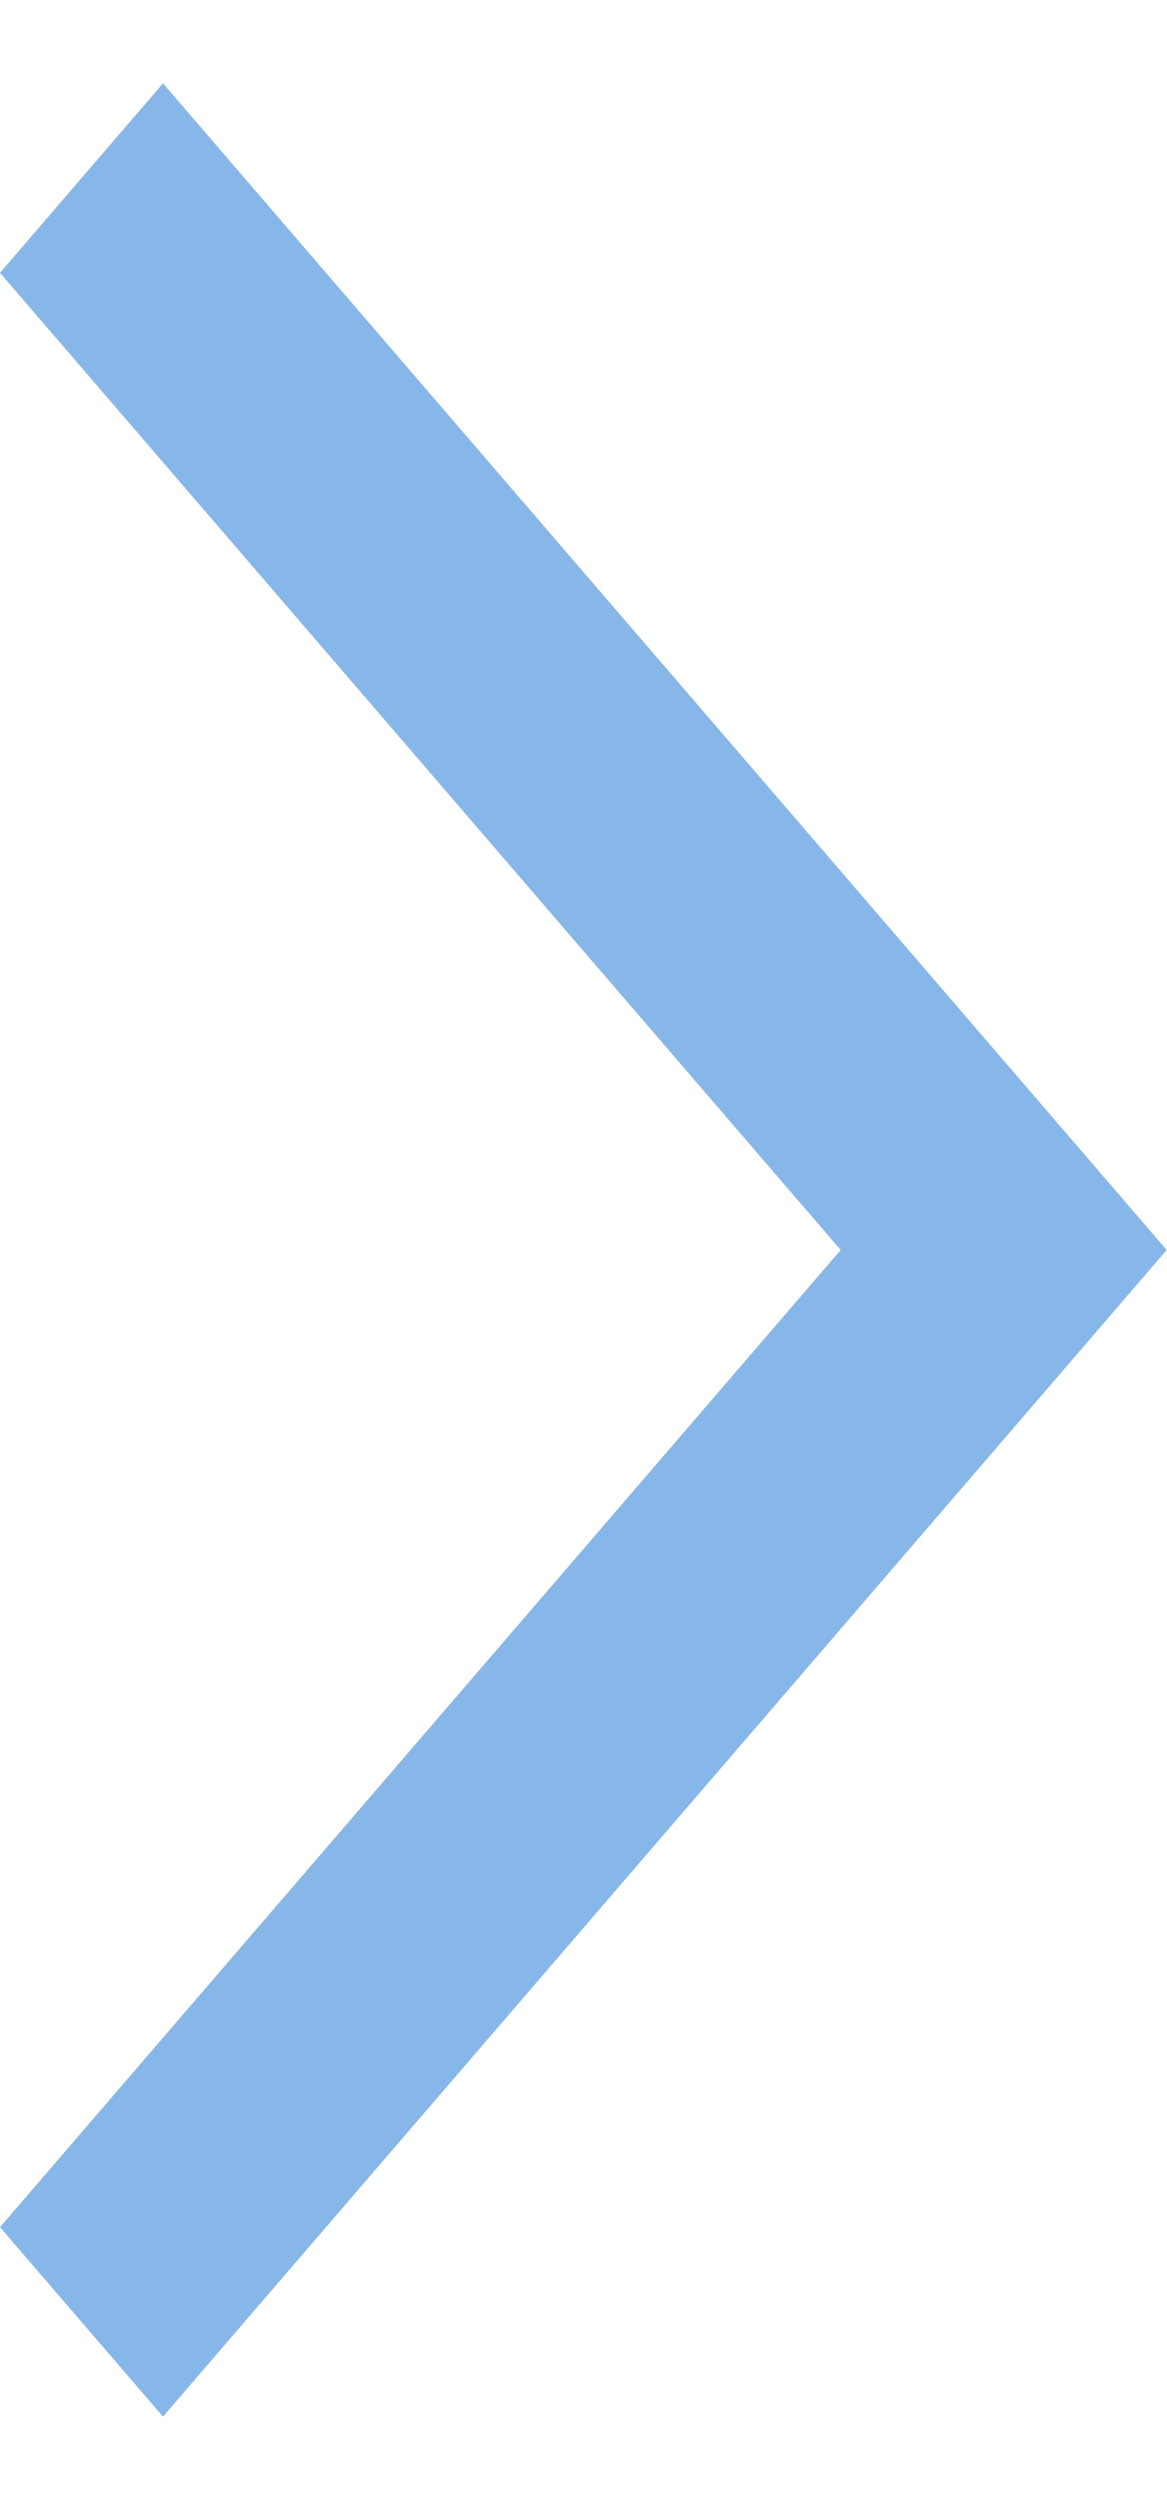
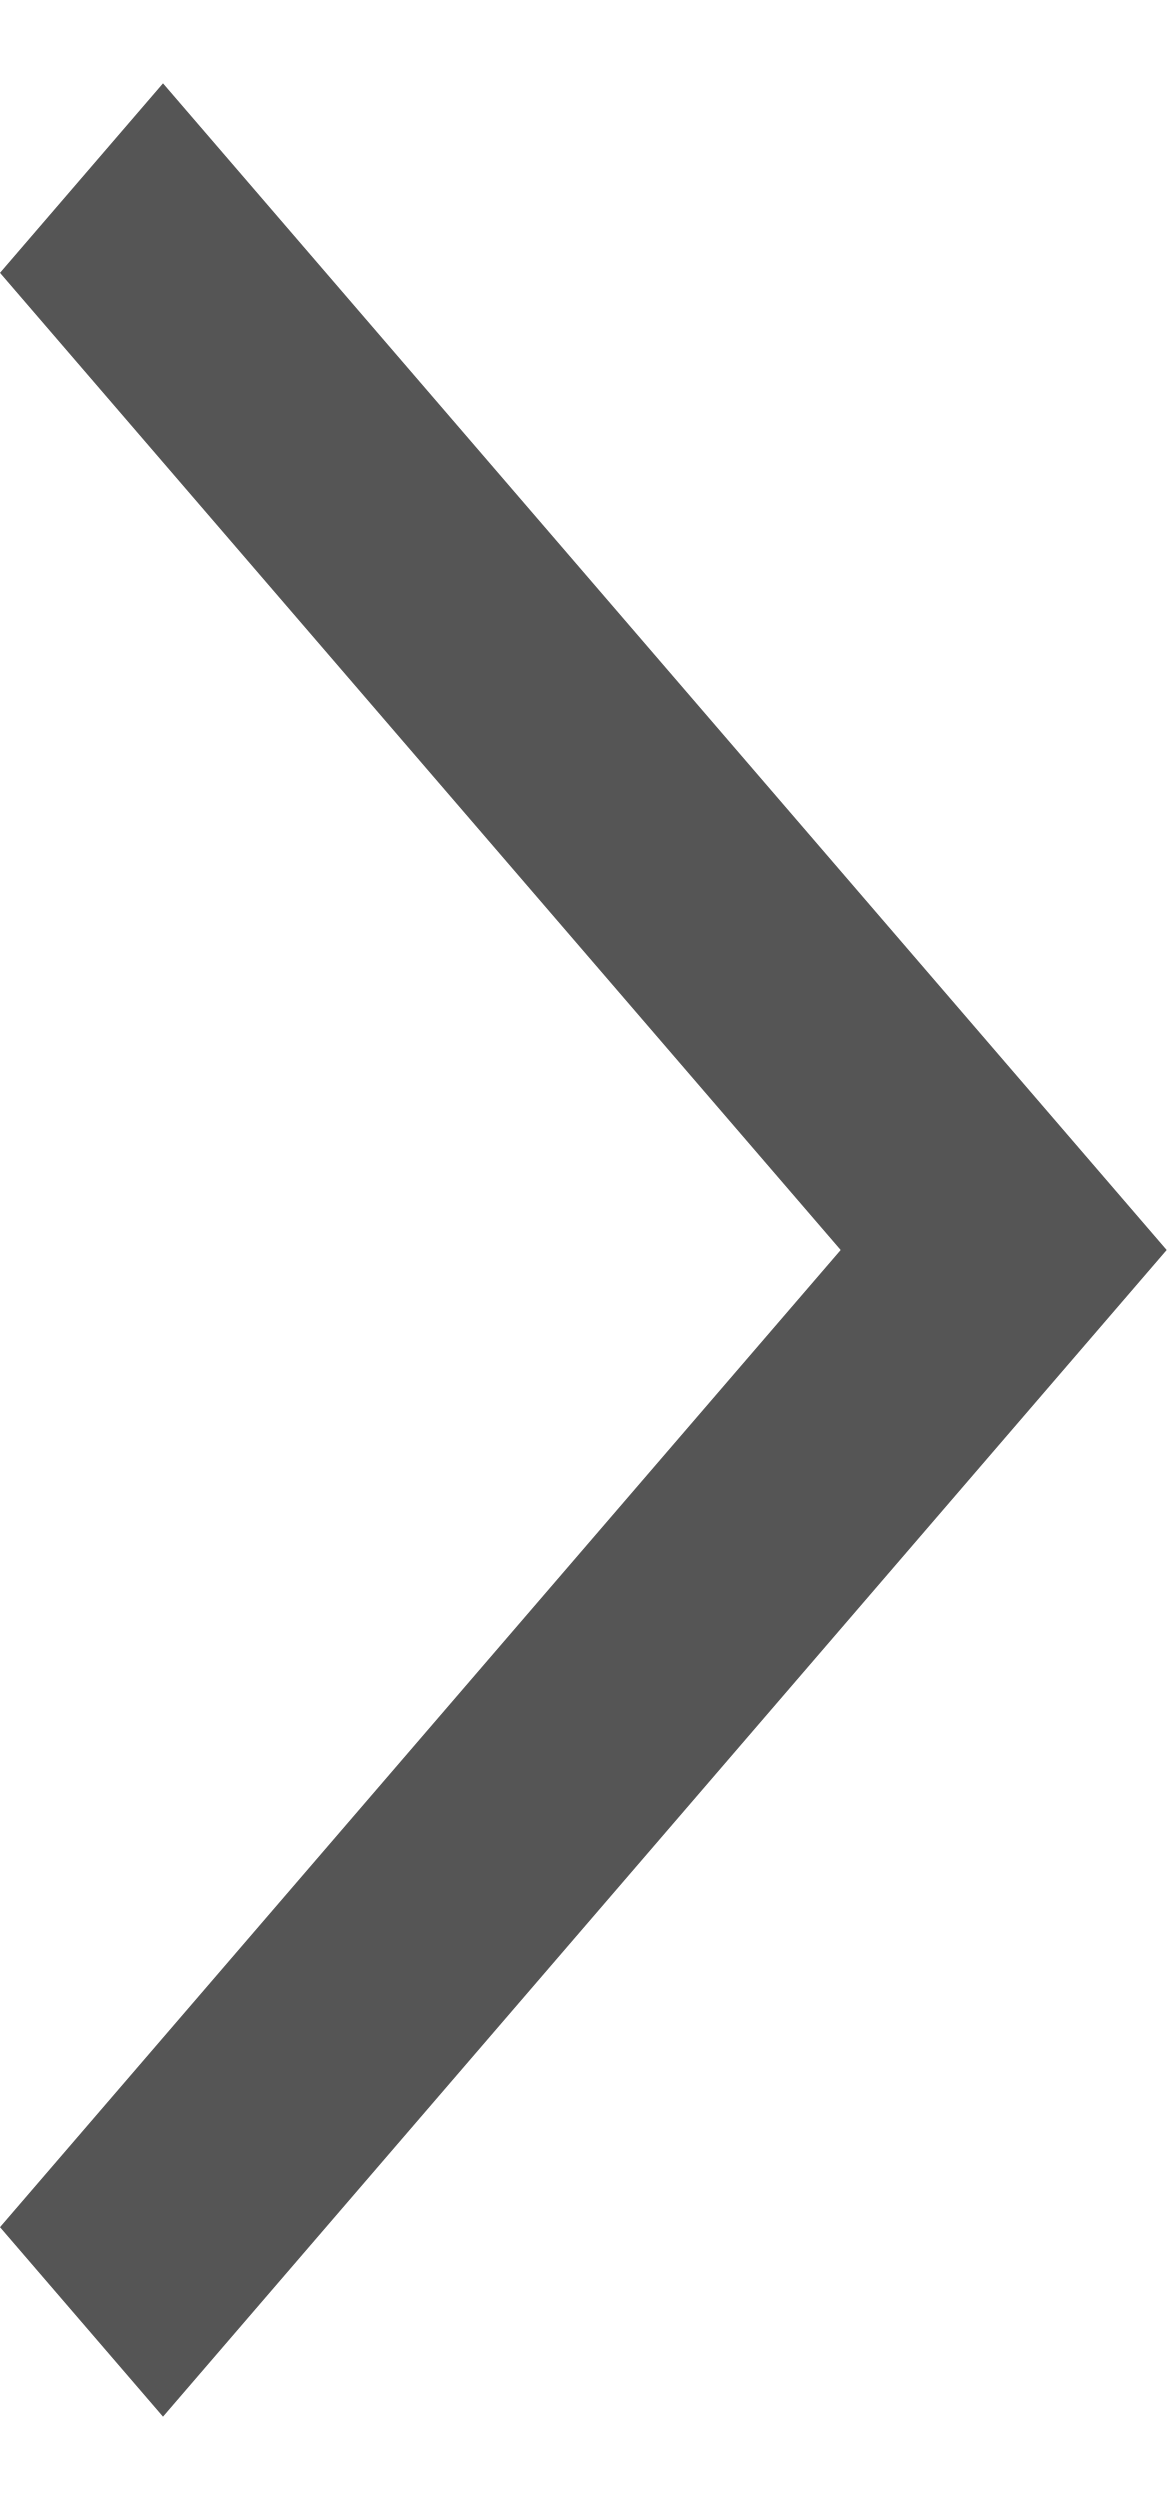
<svg xmlns="http://www.w3.org/2000/svg" width="7" height="15" viewBox="0 0 7 15" fill="none">
-   <path fill-rule="evenodd" clip-rule="evenodd" d="M0 1.637L0.978 0.5L7 7.5L0.978 14.5L0 13.363L5.044 7.5L0 1.637Z" fill="#86B7E8" />
+   <path fill-rule="evenodd" clip-rule="evenodd" d="M0 1.637L0.978 0.5L7 7.5L0.978 14.5L0 13.363L5.044 7.5L0 1.637Z" fill="#555555" />
</svg>
